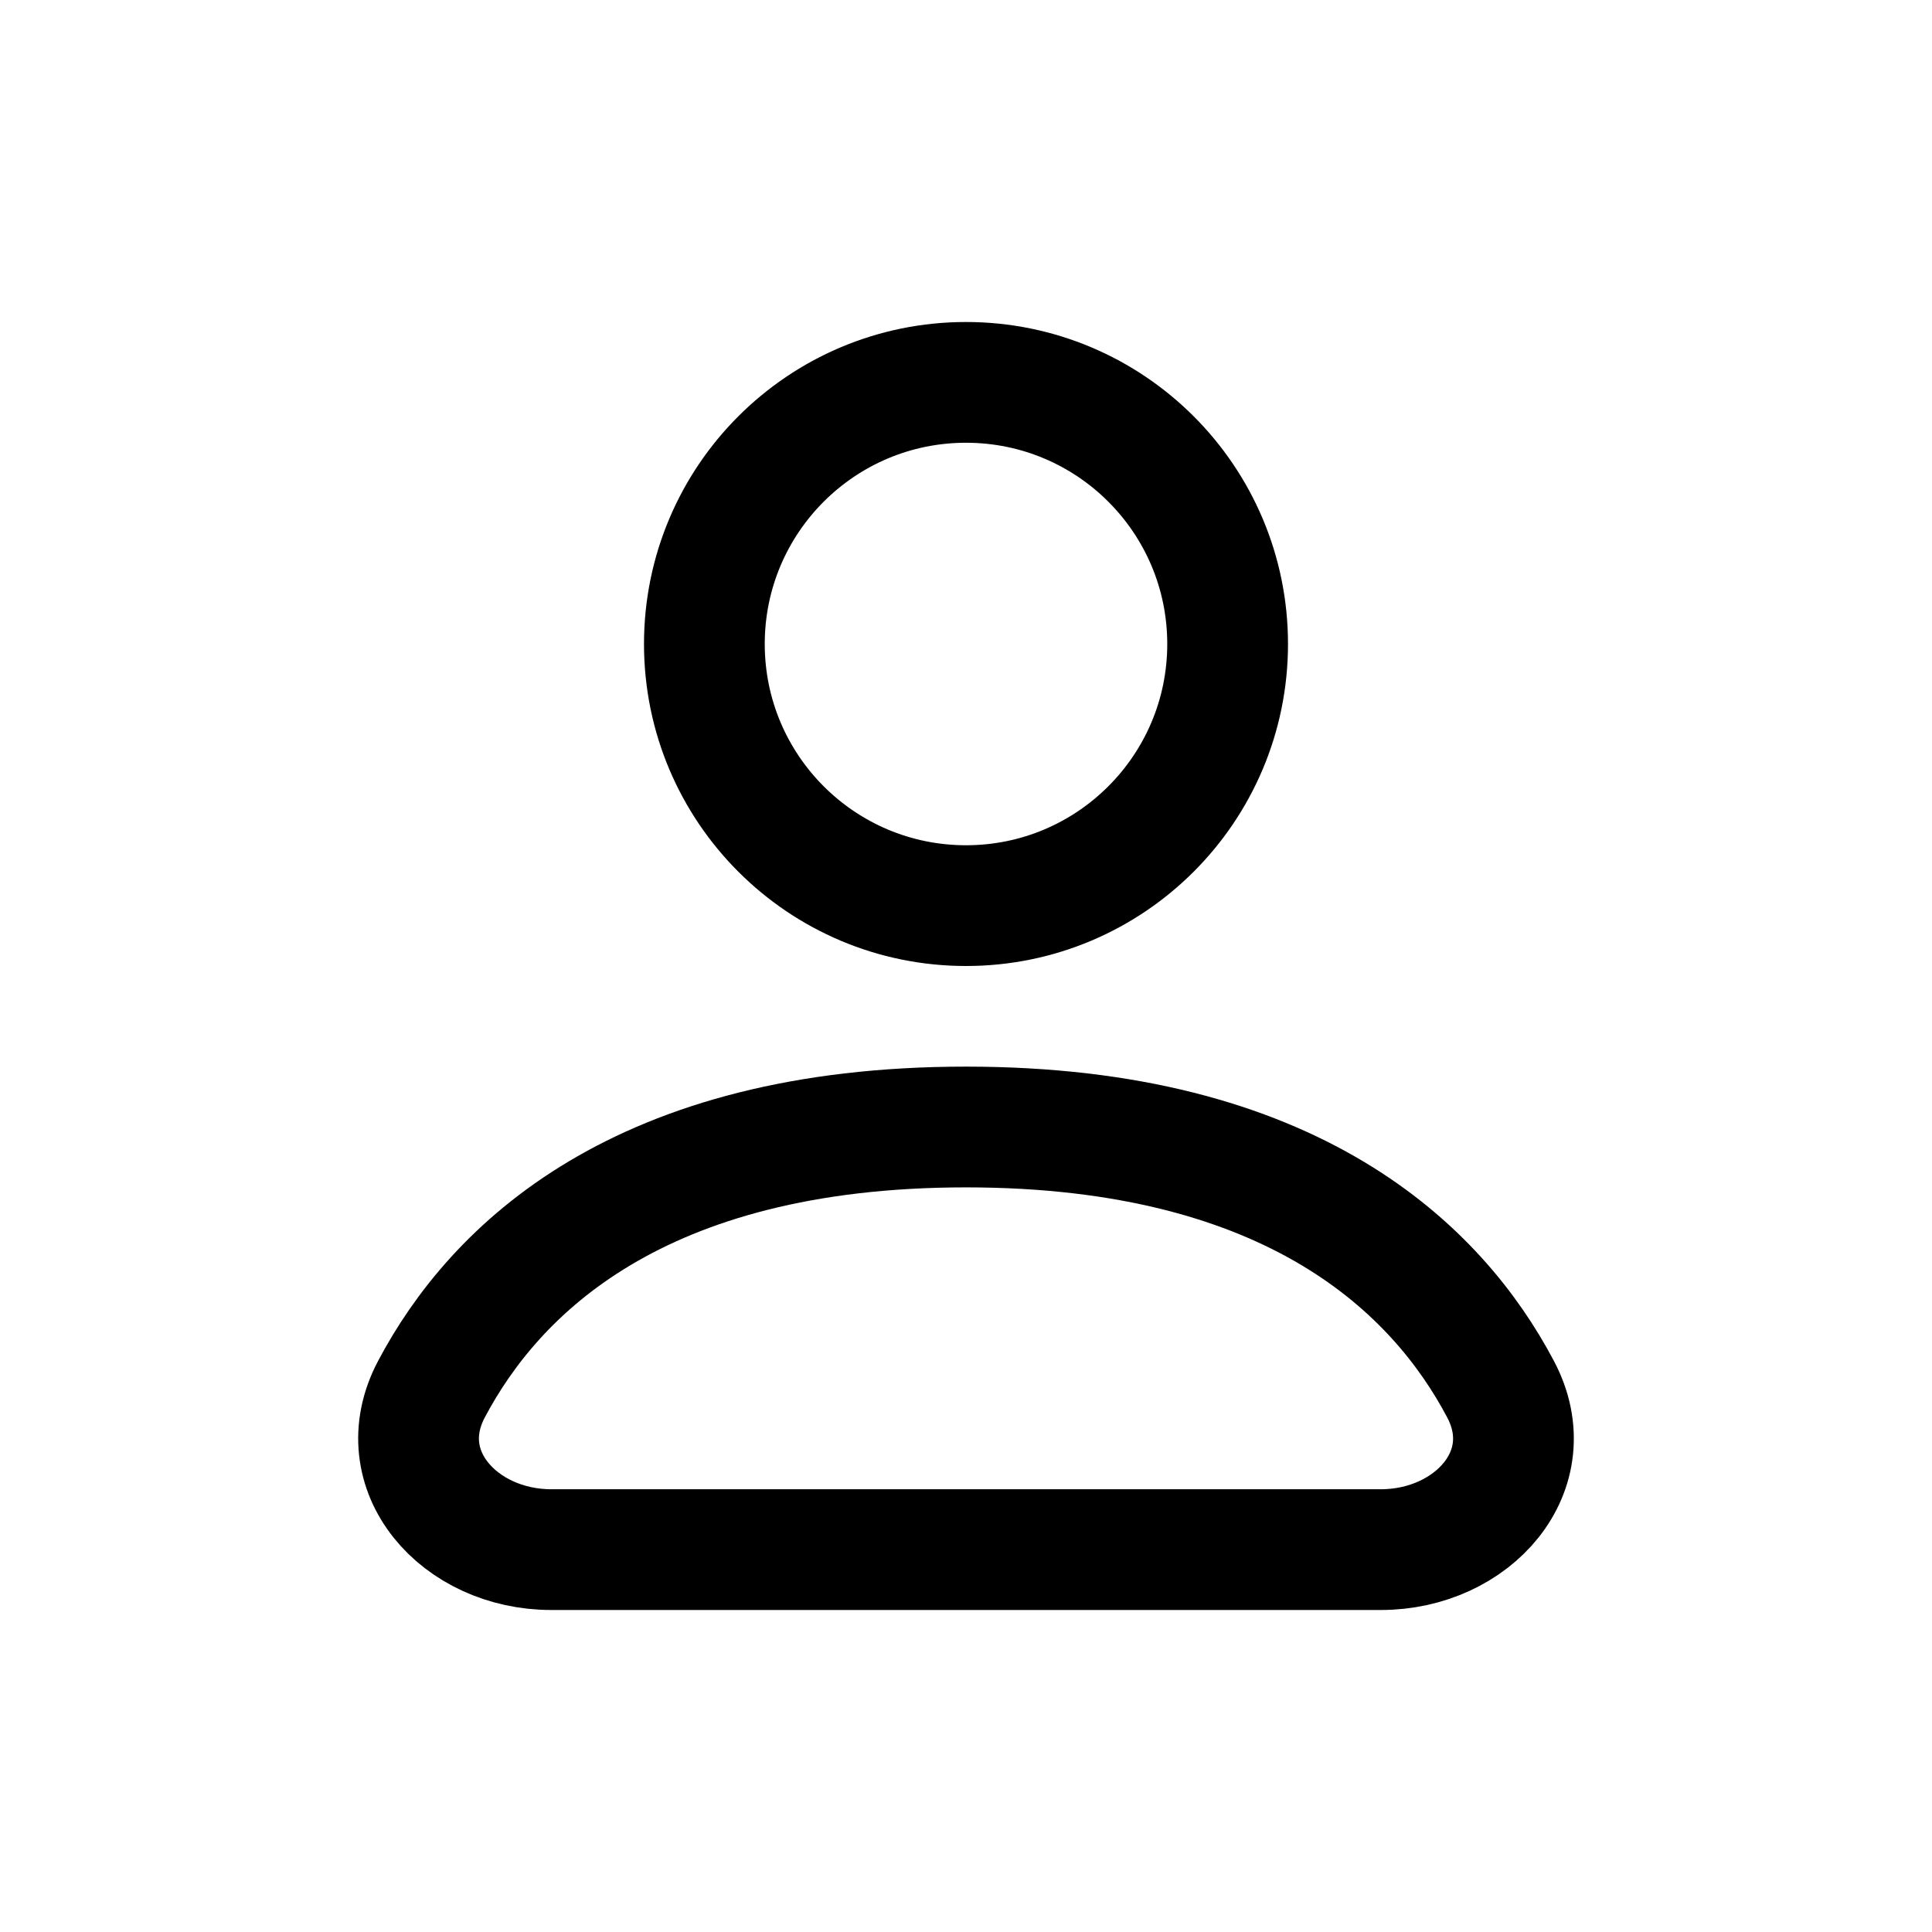
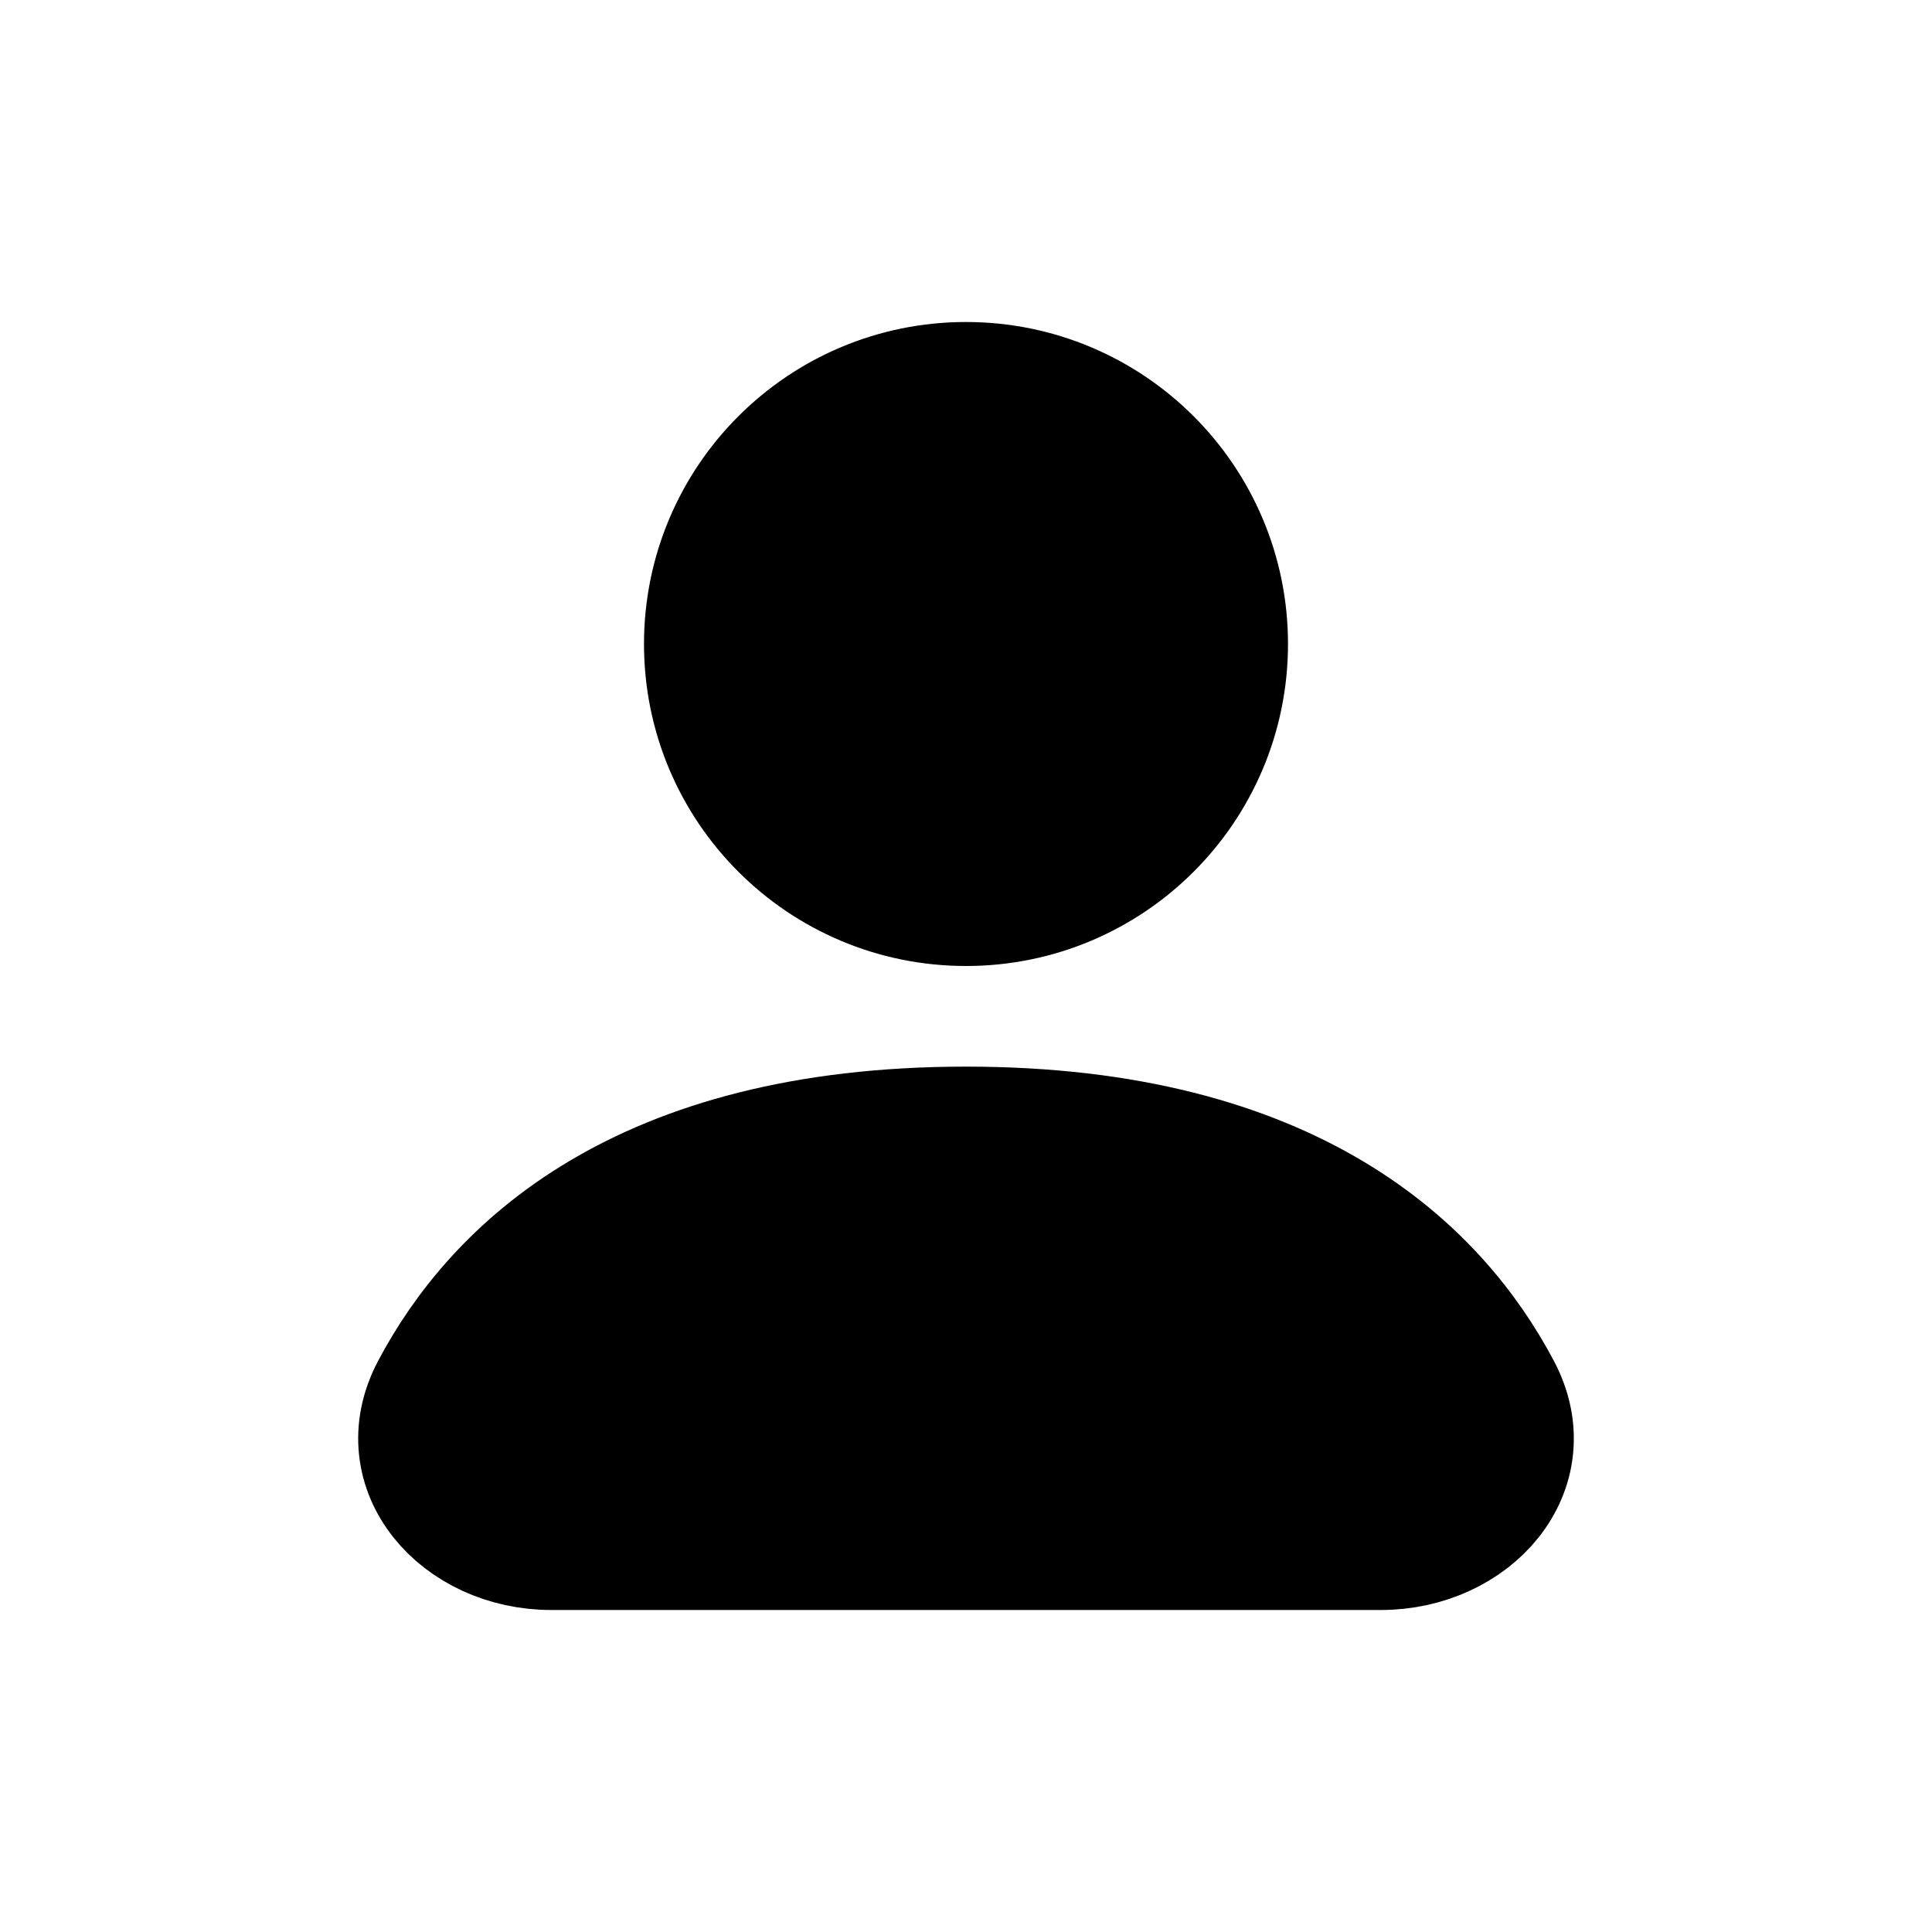
- <svg xmlns="http://www.w3.org/2000/svg" viewBox="0 0 24 24" fill="none">
+ <svg xmlns="http://www.w3.org/2000/svg" viewBox="0 0 24 24">
  <path d="M12 11.25C13.795 11.25 15.25 9.795 15.25 8C15.25 6.205 13.795 4.75 12 4.75C10.205 4.75 8.75 6.205 8.75 8C8.75 9.795 10.205 11.25 12 11.25Z" stroke="currentColor" stroke-width="1.5" stroke-linecap="round" stroke-linejoin="round" />
  <path d="M6.848 19.25H17.153C18.295 19.25 19.174 18.268 18.641 17.258C17.857 15.773 16.068 14 12 14C7.932 14 6.144 15.773 5.359 17.258C4.826 18.268 5.706 19.25 6.848 19.25Z" stroke="currentColor" stroke-width="1.5" stroke-linecap="round" stroke-linejoin="round" />
</svg>
